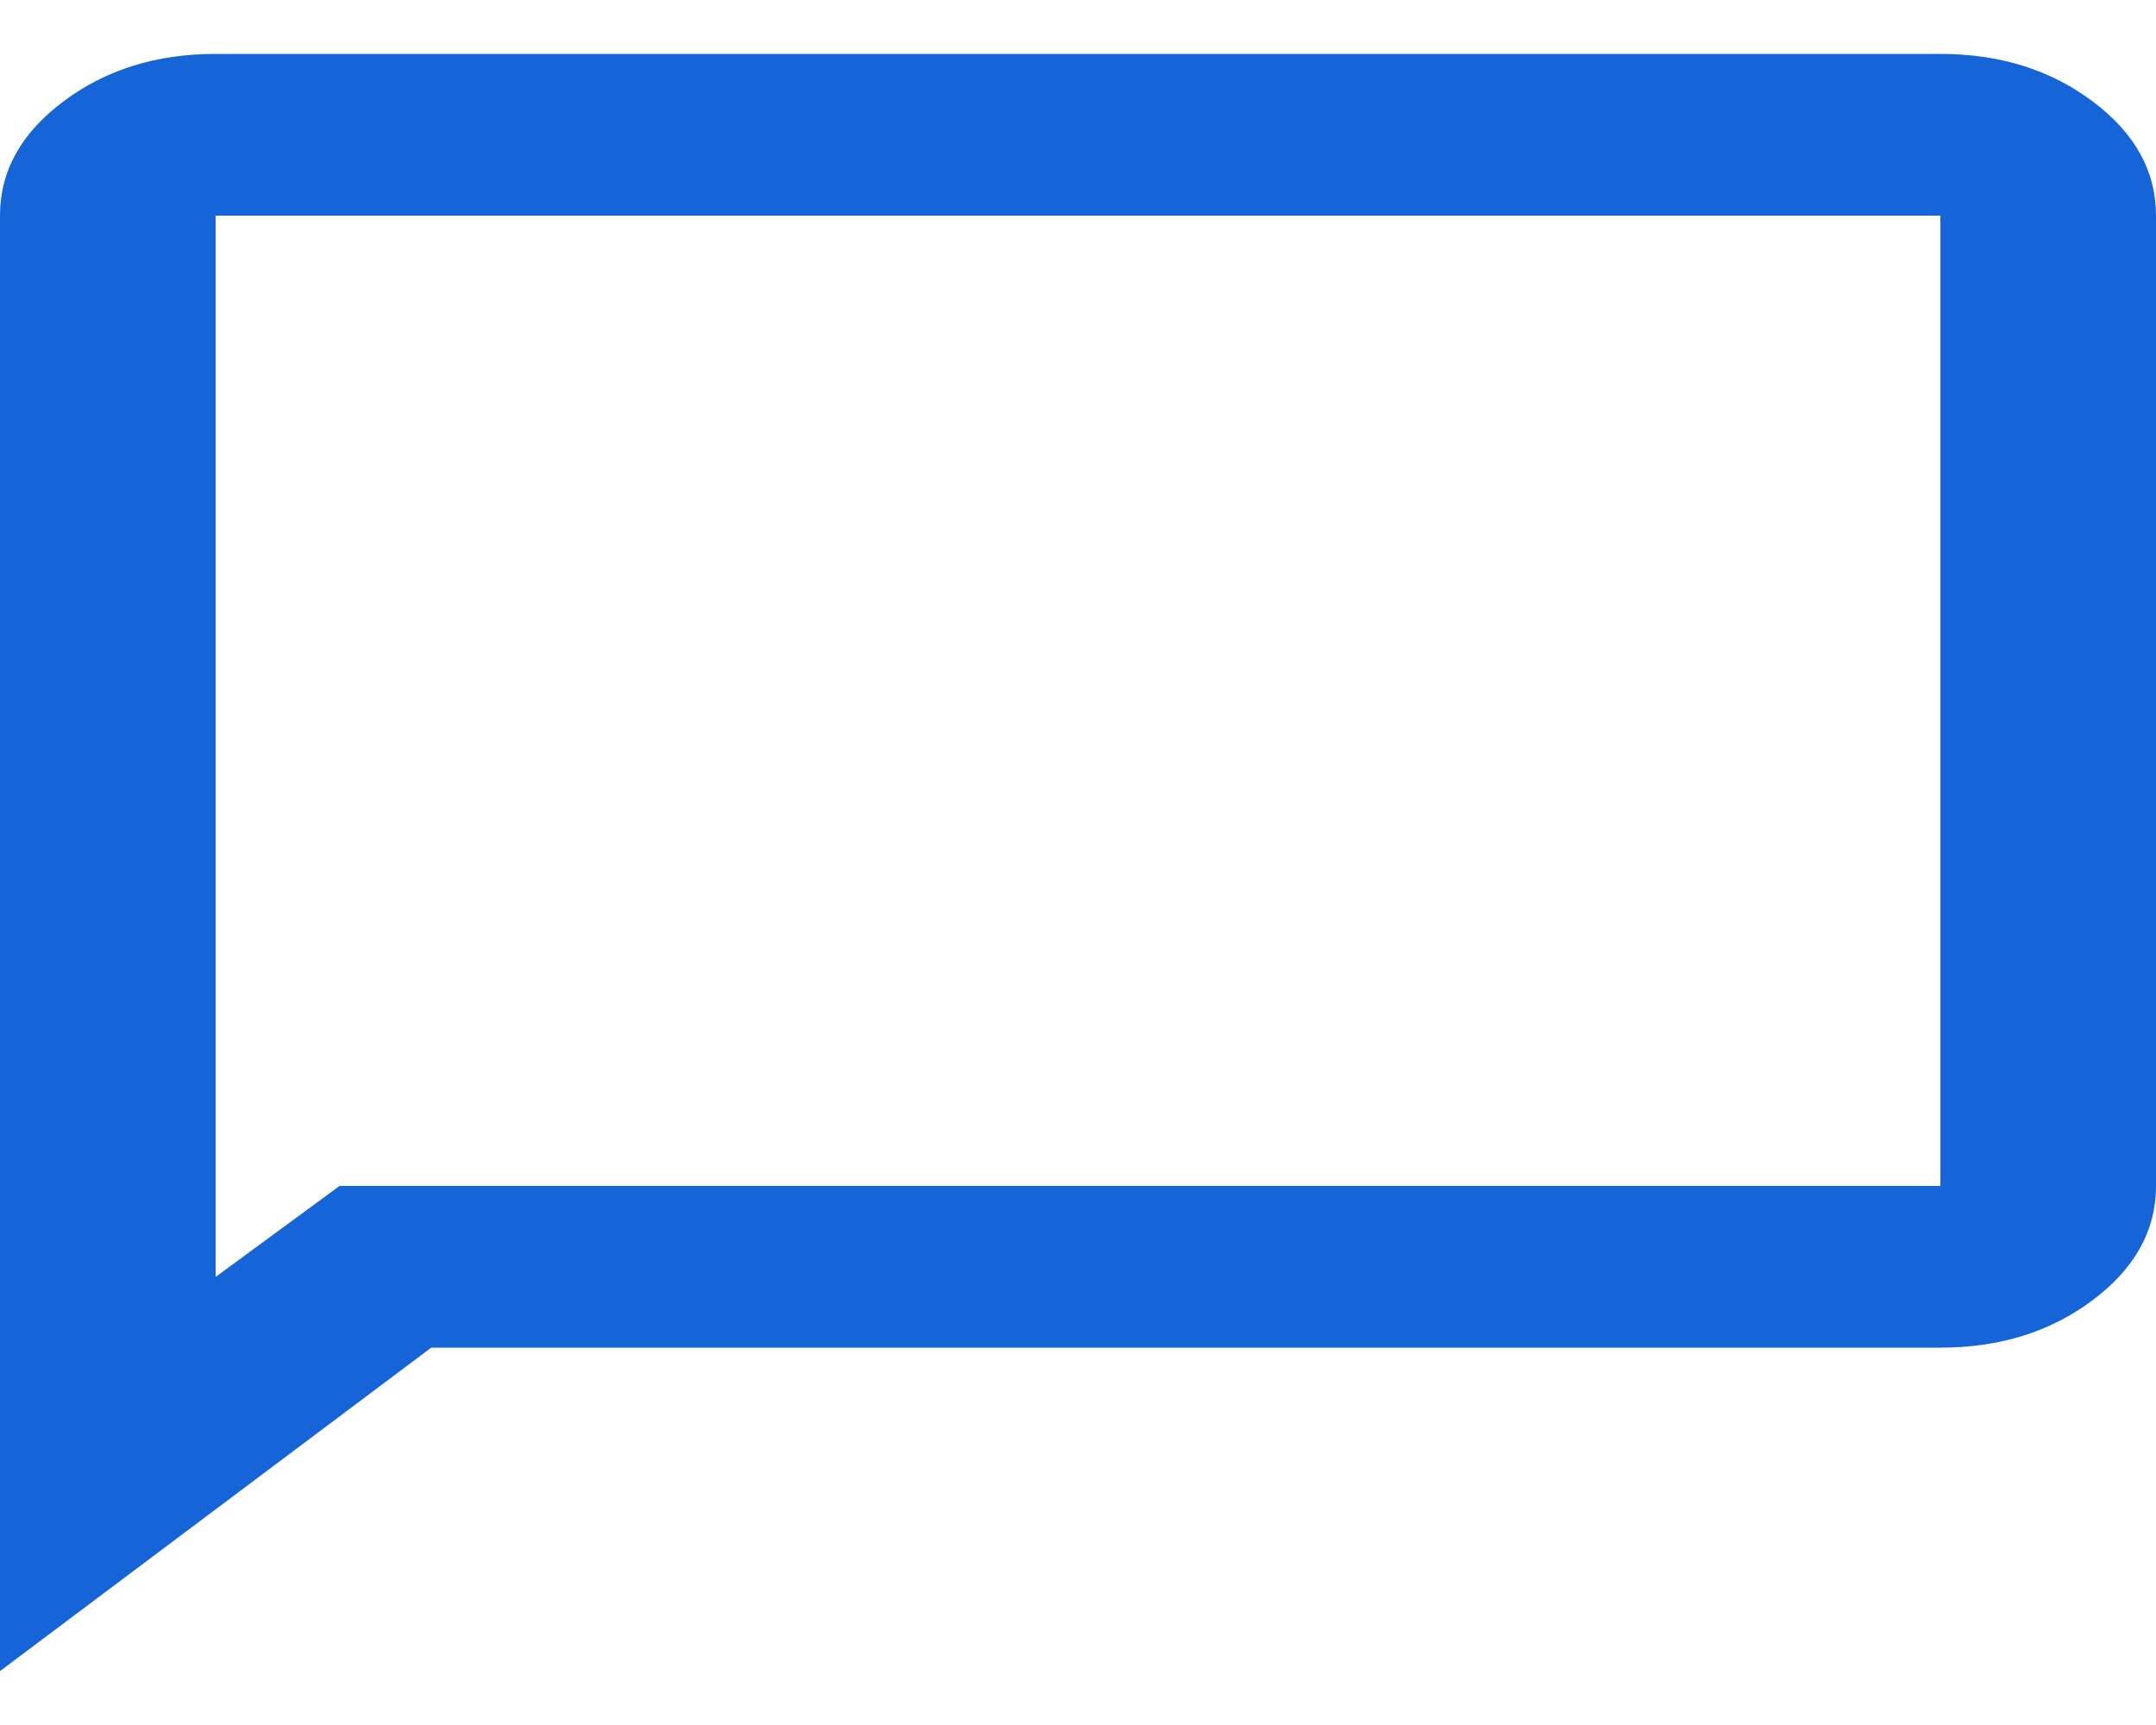
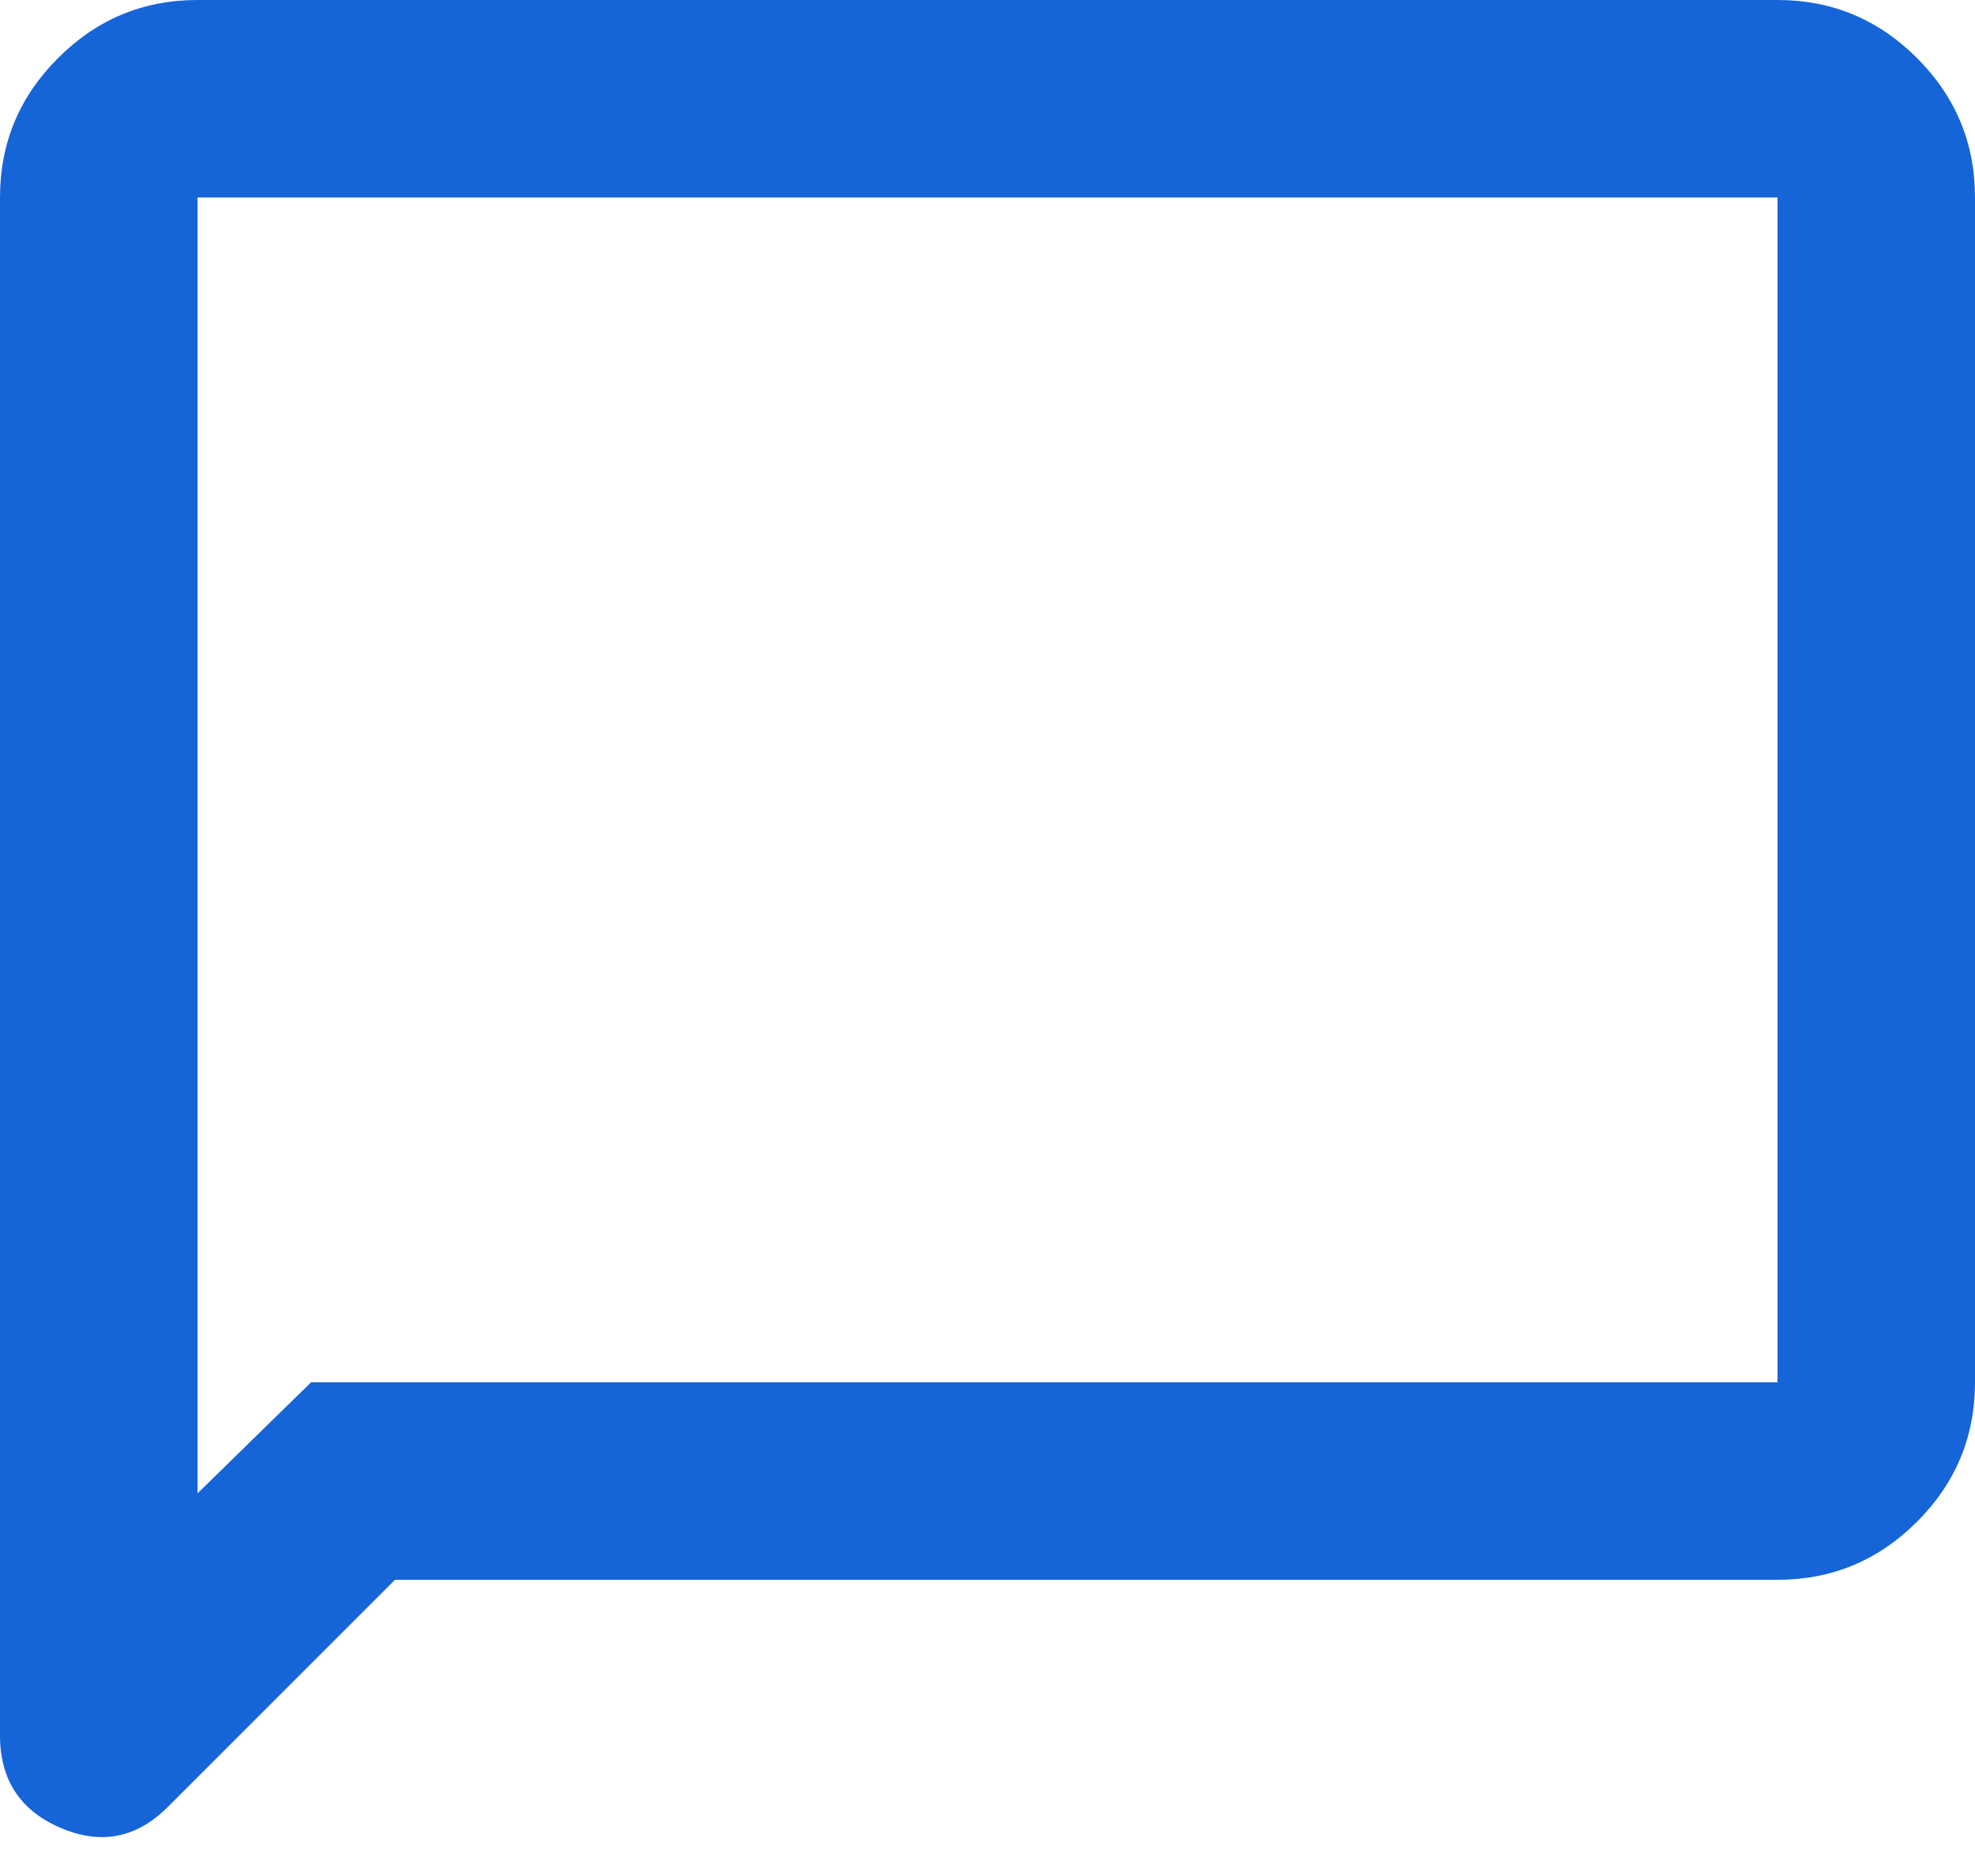
- <svg xmlns="http://www.w3.org/2000/svg" width="20" height="16" viewBox="0 0 20 16" fill="none">
-   <path d="M0 15.5V2C0 1.587 0.196 1.234 0.588 0.941C0.979 0.647 1.45 0.5 2 0.5H18C18.55 0.5 19.021 0.647 19.413 0.941C19.804 1.234 20 1.587 20 2V11C20 11.412 19.804 11.766 19.413 12.059C19.021 12.353 18.55 12.5 18 12.5H4L0 15.5ZM3.15 11H18V2H2V11.844L3.15 11Z" fill="#1565D8" />
+ <svg xmlns="http://www.w3.org/2000/svg" width="20" height="19" viewBox="0 0 20 19" fill="none">
+   <path d="M4 16L1.7 18.3C1.383 18.617 1.021 18.688 0.613 18.512C0.204 18.337 0 18.025 0 17.575V2C0 1.45 0.196 0.979 0.588 0.588C0.979 0.196 1.45 0 2 0H18C18.55 0 19.021 0.196 19.413 0.588C19.804 0.979 20 1.45 20 2V14C20 14.55 19.804 15.021 19.413 15.412C19.021 15.804 18.55 16 18 16H4ZM3.15 14H18V2H2V15.125L3.15 14Z" fill="#1565D8" />
</svg>
